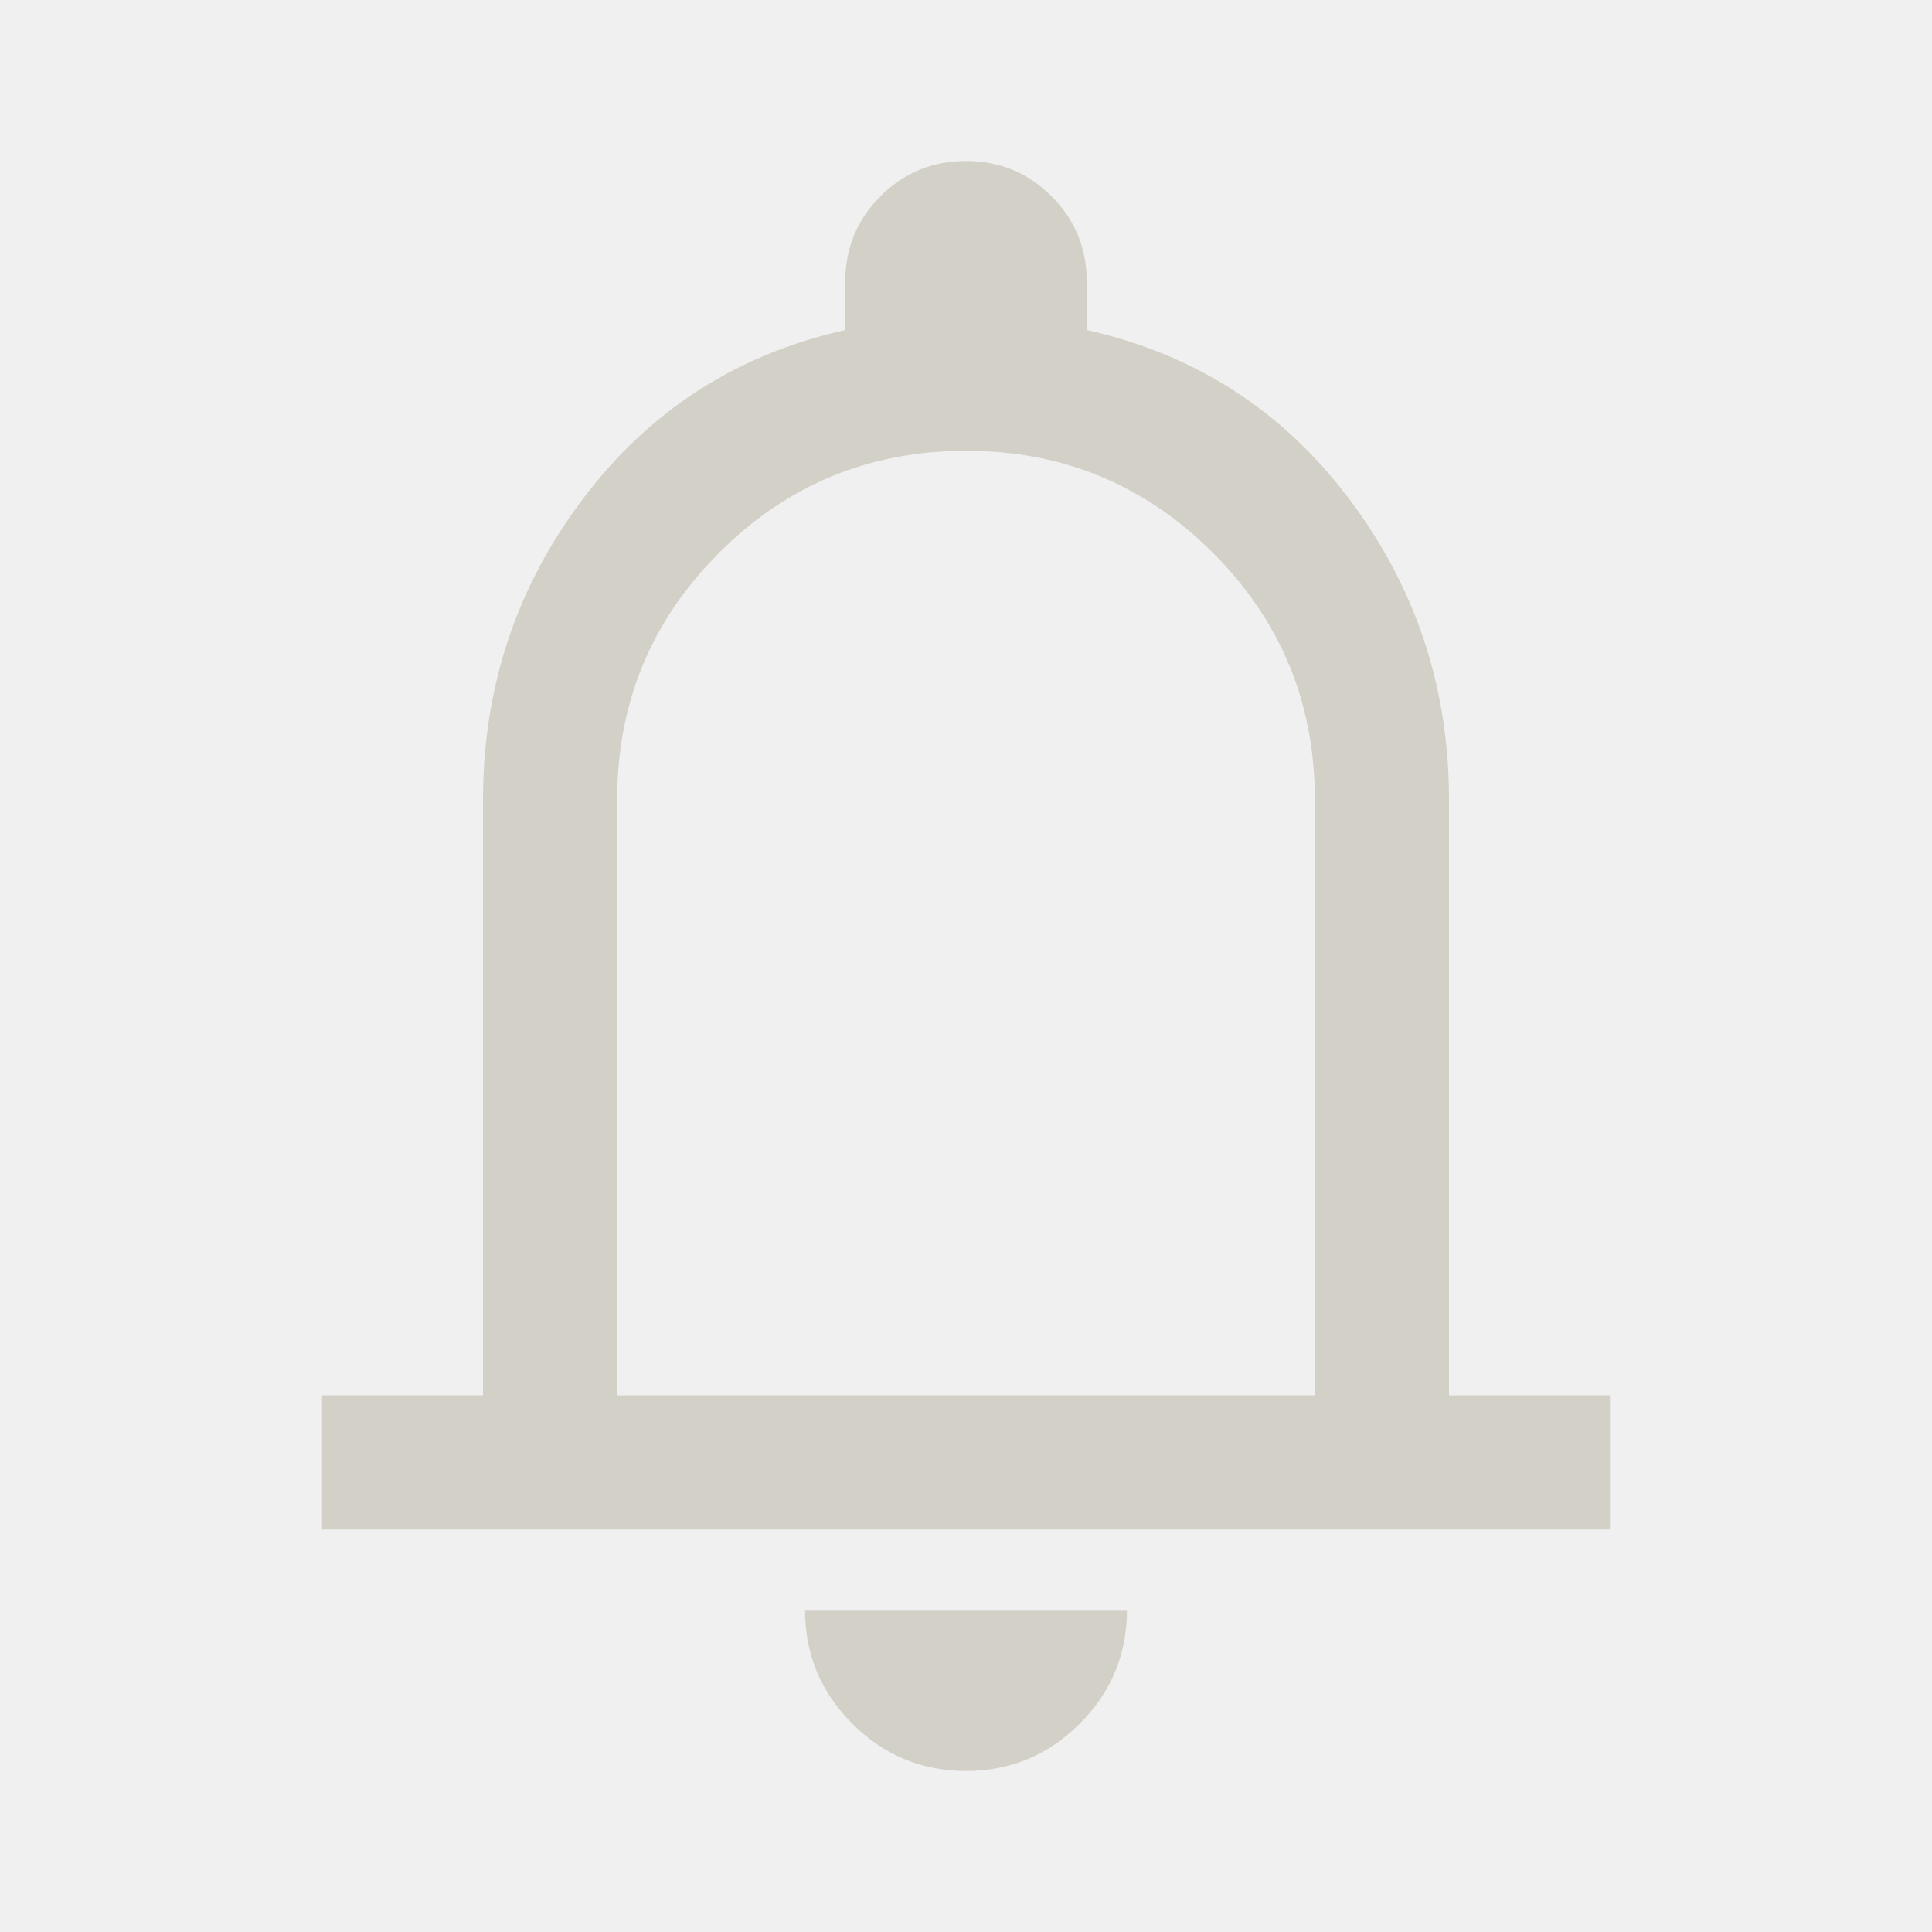
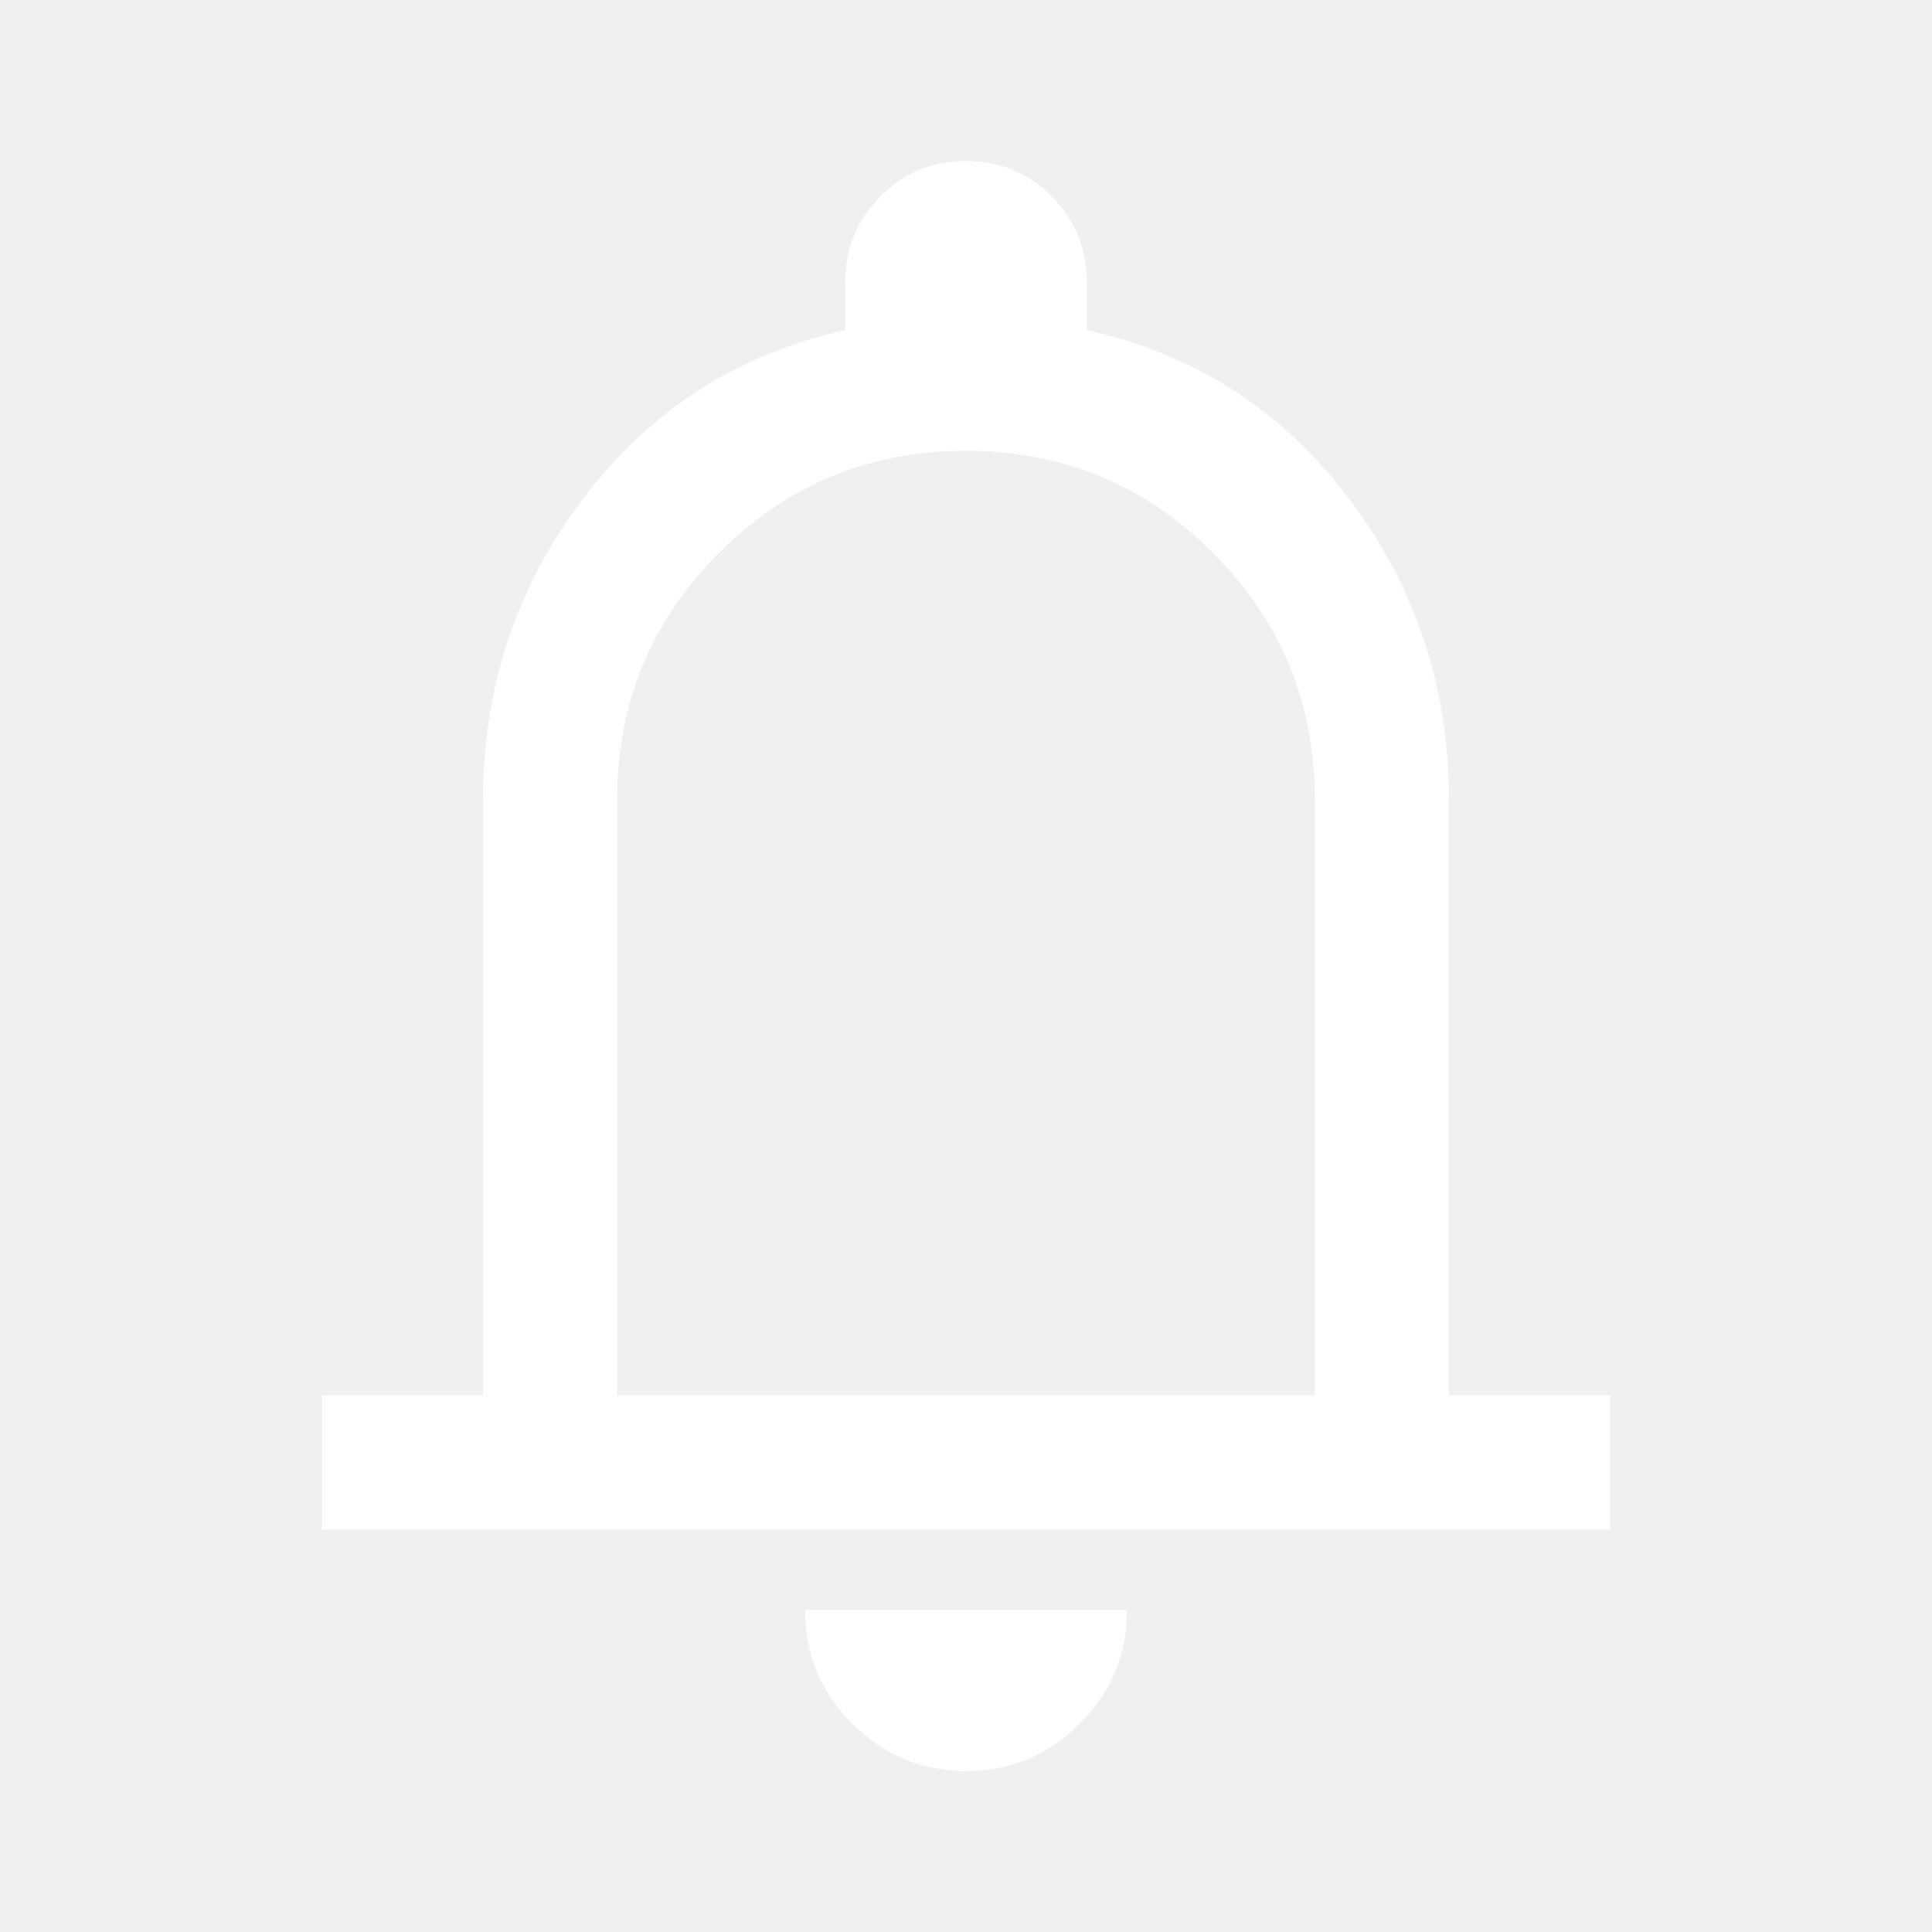
- <svg xmlns="http://www.w3.org/2000/svg" height="40px" viewBox="0 -960 960 960" width="40px" fill="#D3D1C7">
+ <svg xmlns="http://www.w3.org/2000/svg" height="40px" viewBox="0 -960 960 960" width="40px" fill="#FFFFFF">
  <path d="M160-200v-66.67h80v-296q0-83.66 49.67-149.5Q339.33-778 420-796v-24q0-25 17.5-42.5T480-880q25 0 42.5 17.5T540-820v24q80.67 18 130.33 83.83Q720-646.33 720-562.67v296h80V-200H160Zm320-301.33ZM480-80q-33 0-56.5-23.5T400-160h160q0 33-23.5 56.5T480-80ZM306.67-266.67h346.66v-296q0-72-50.66-122.66Q552-736 480-736t-122.67 50.67q-50.66 50.66-50.66 122.66v296Z" />
</svg>
